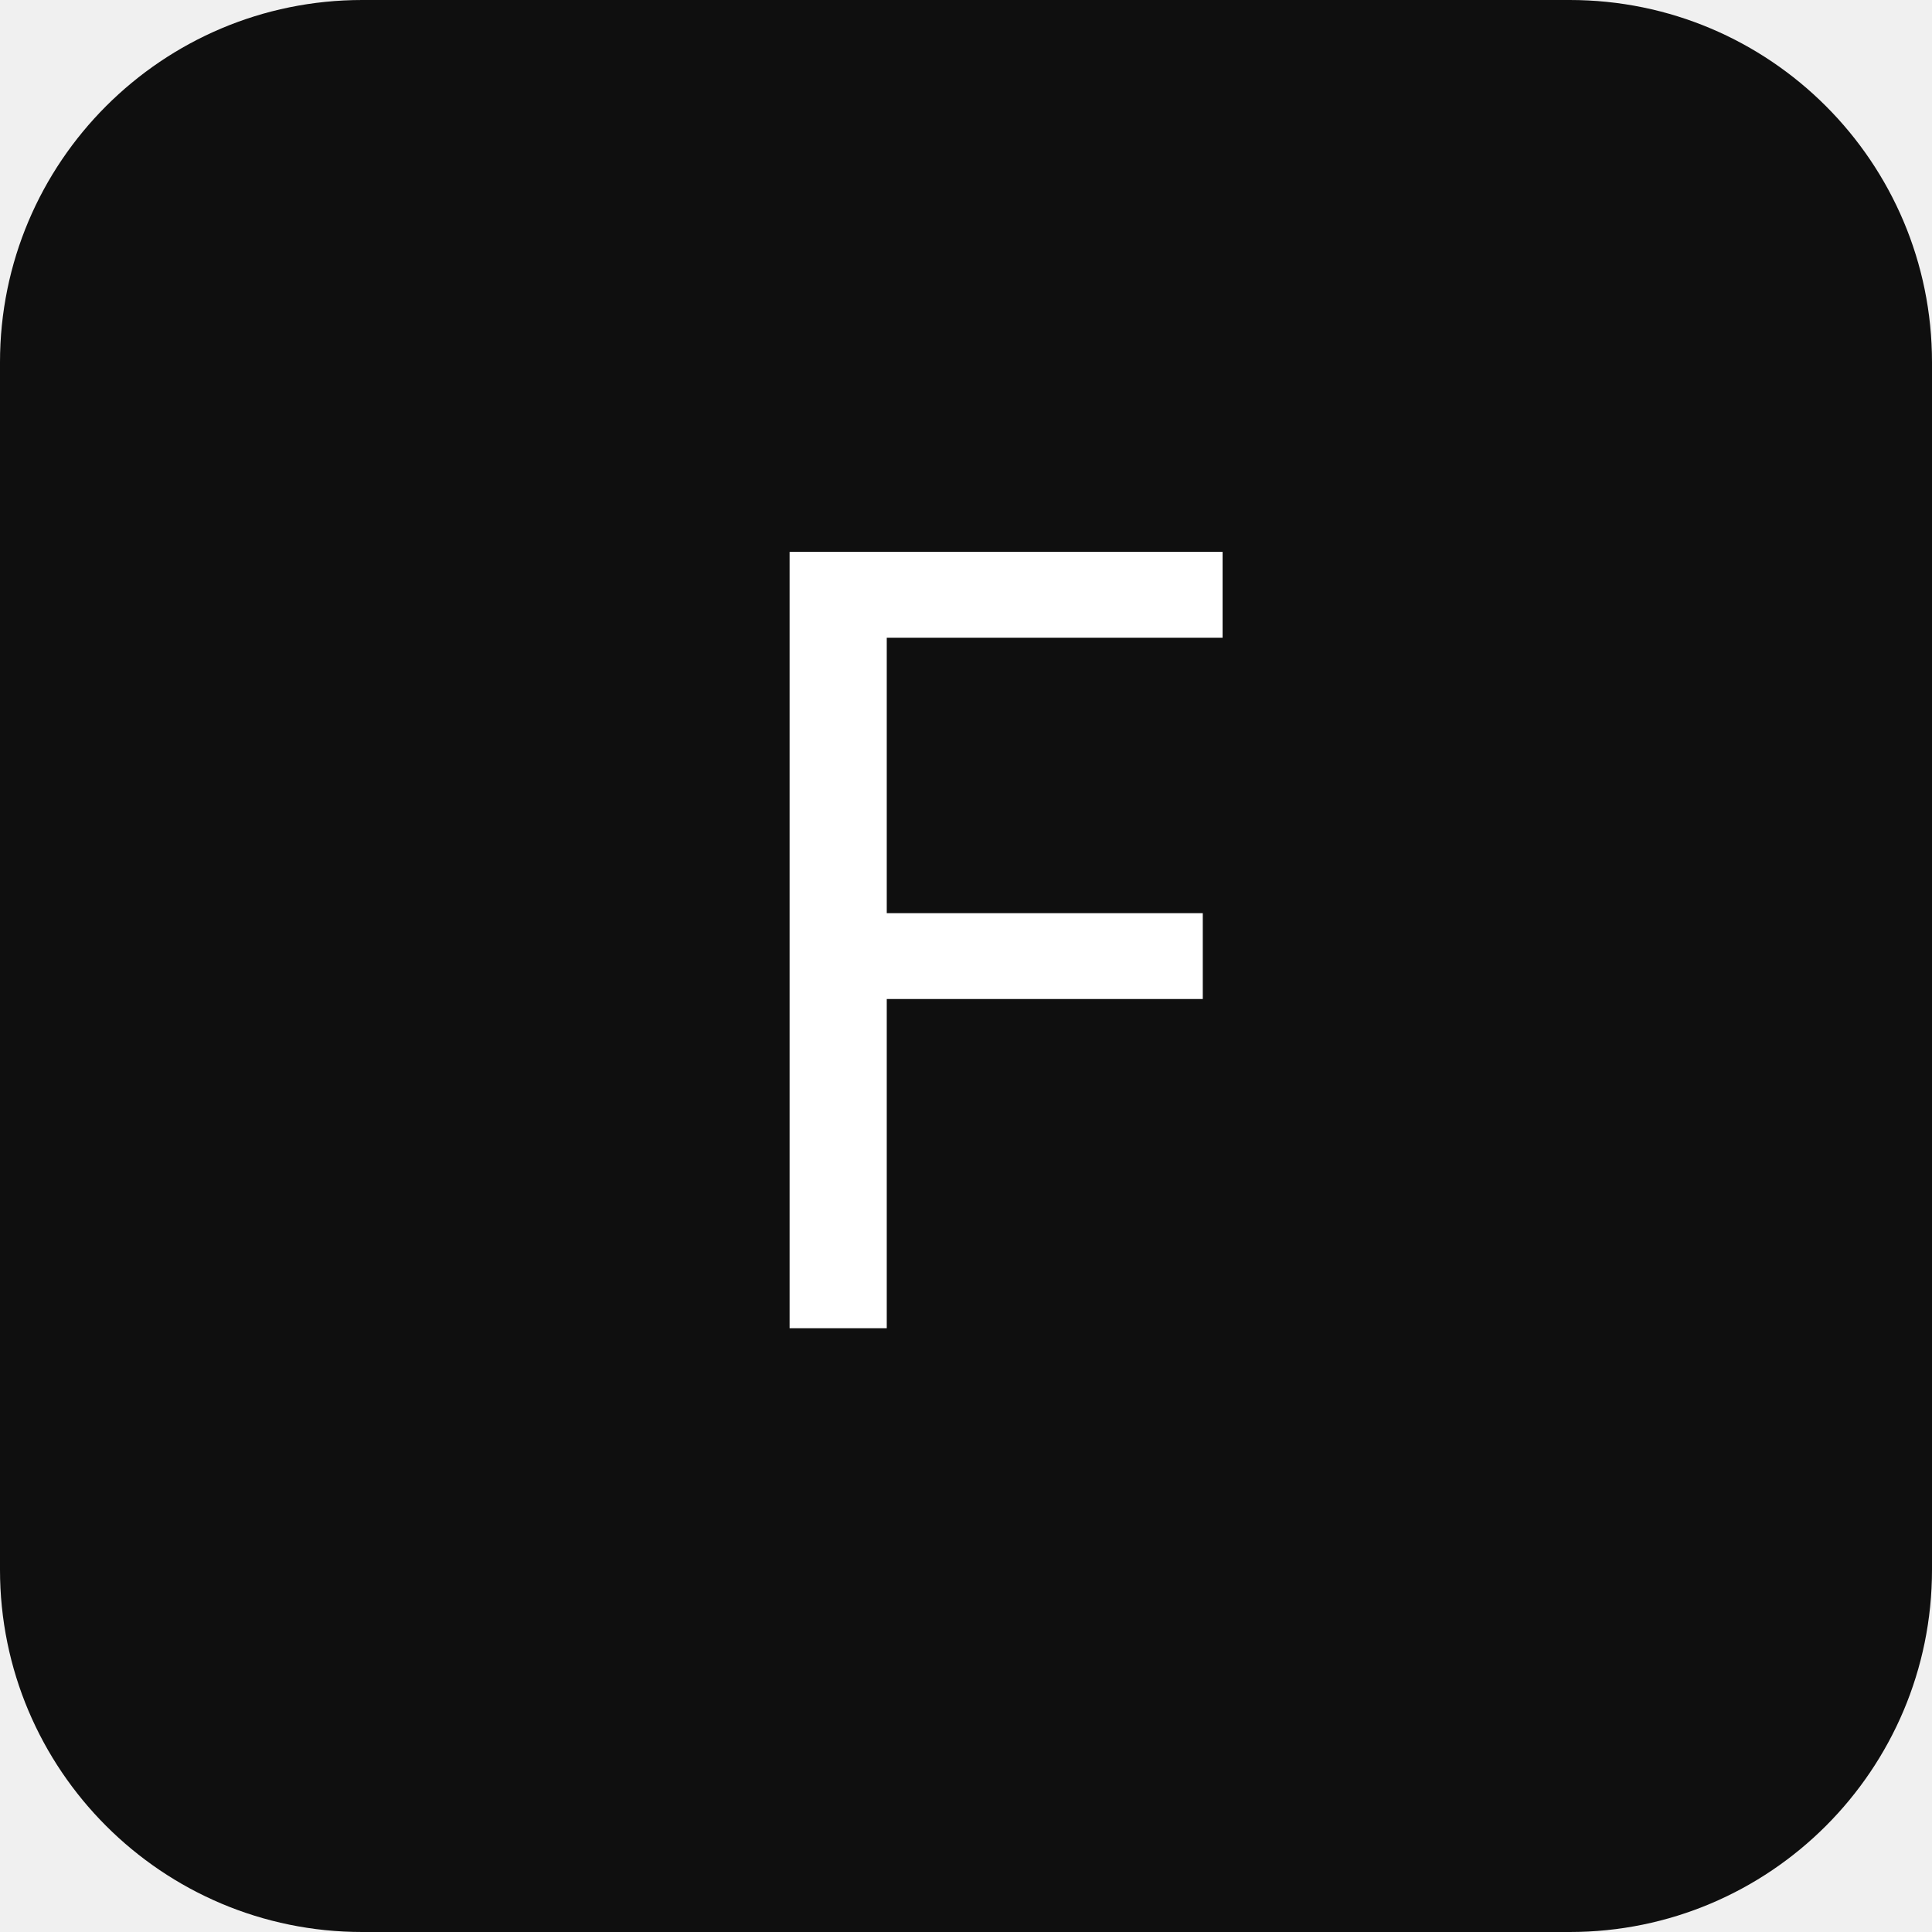
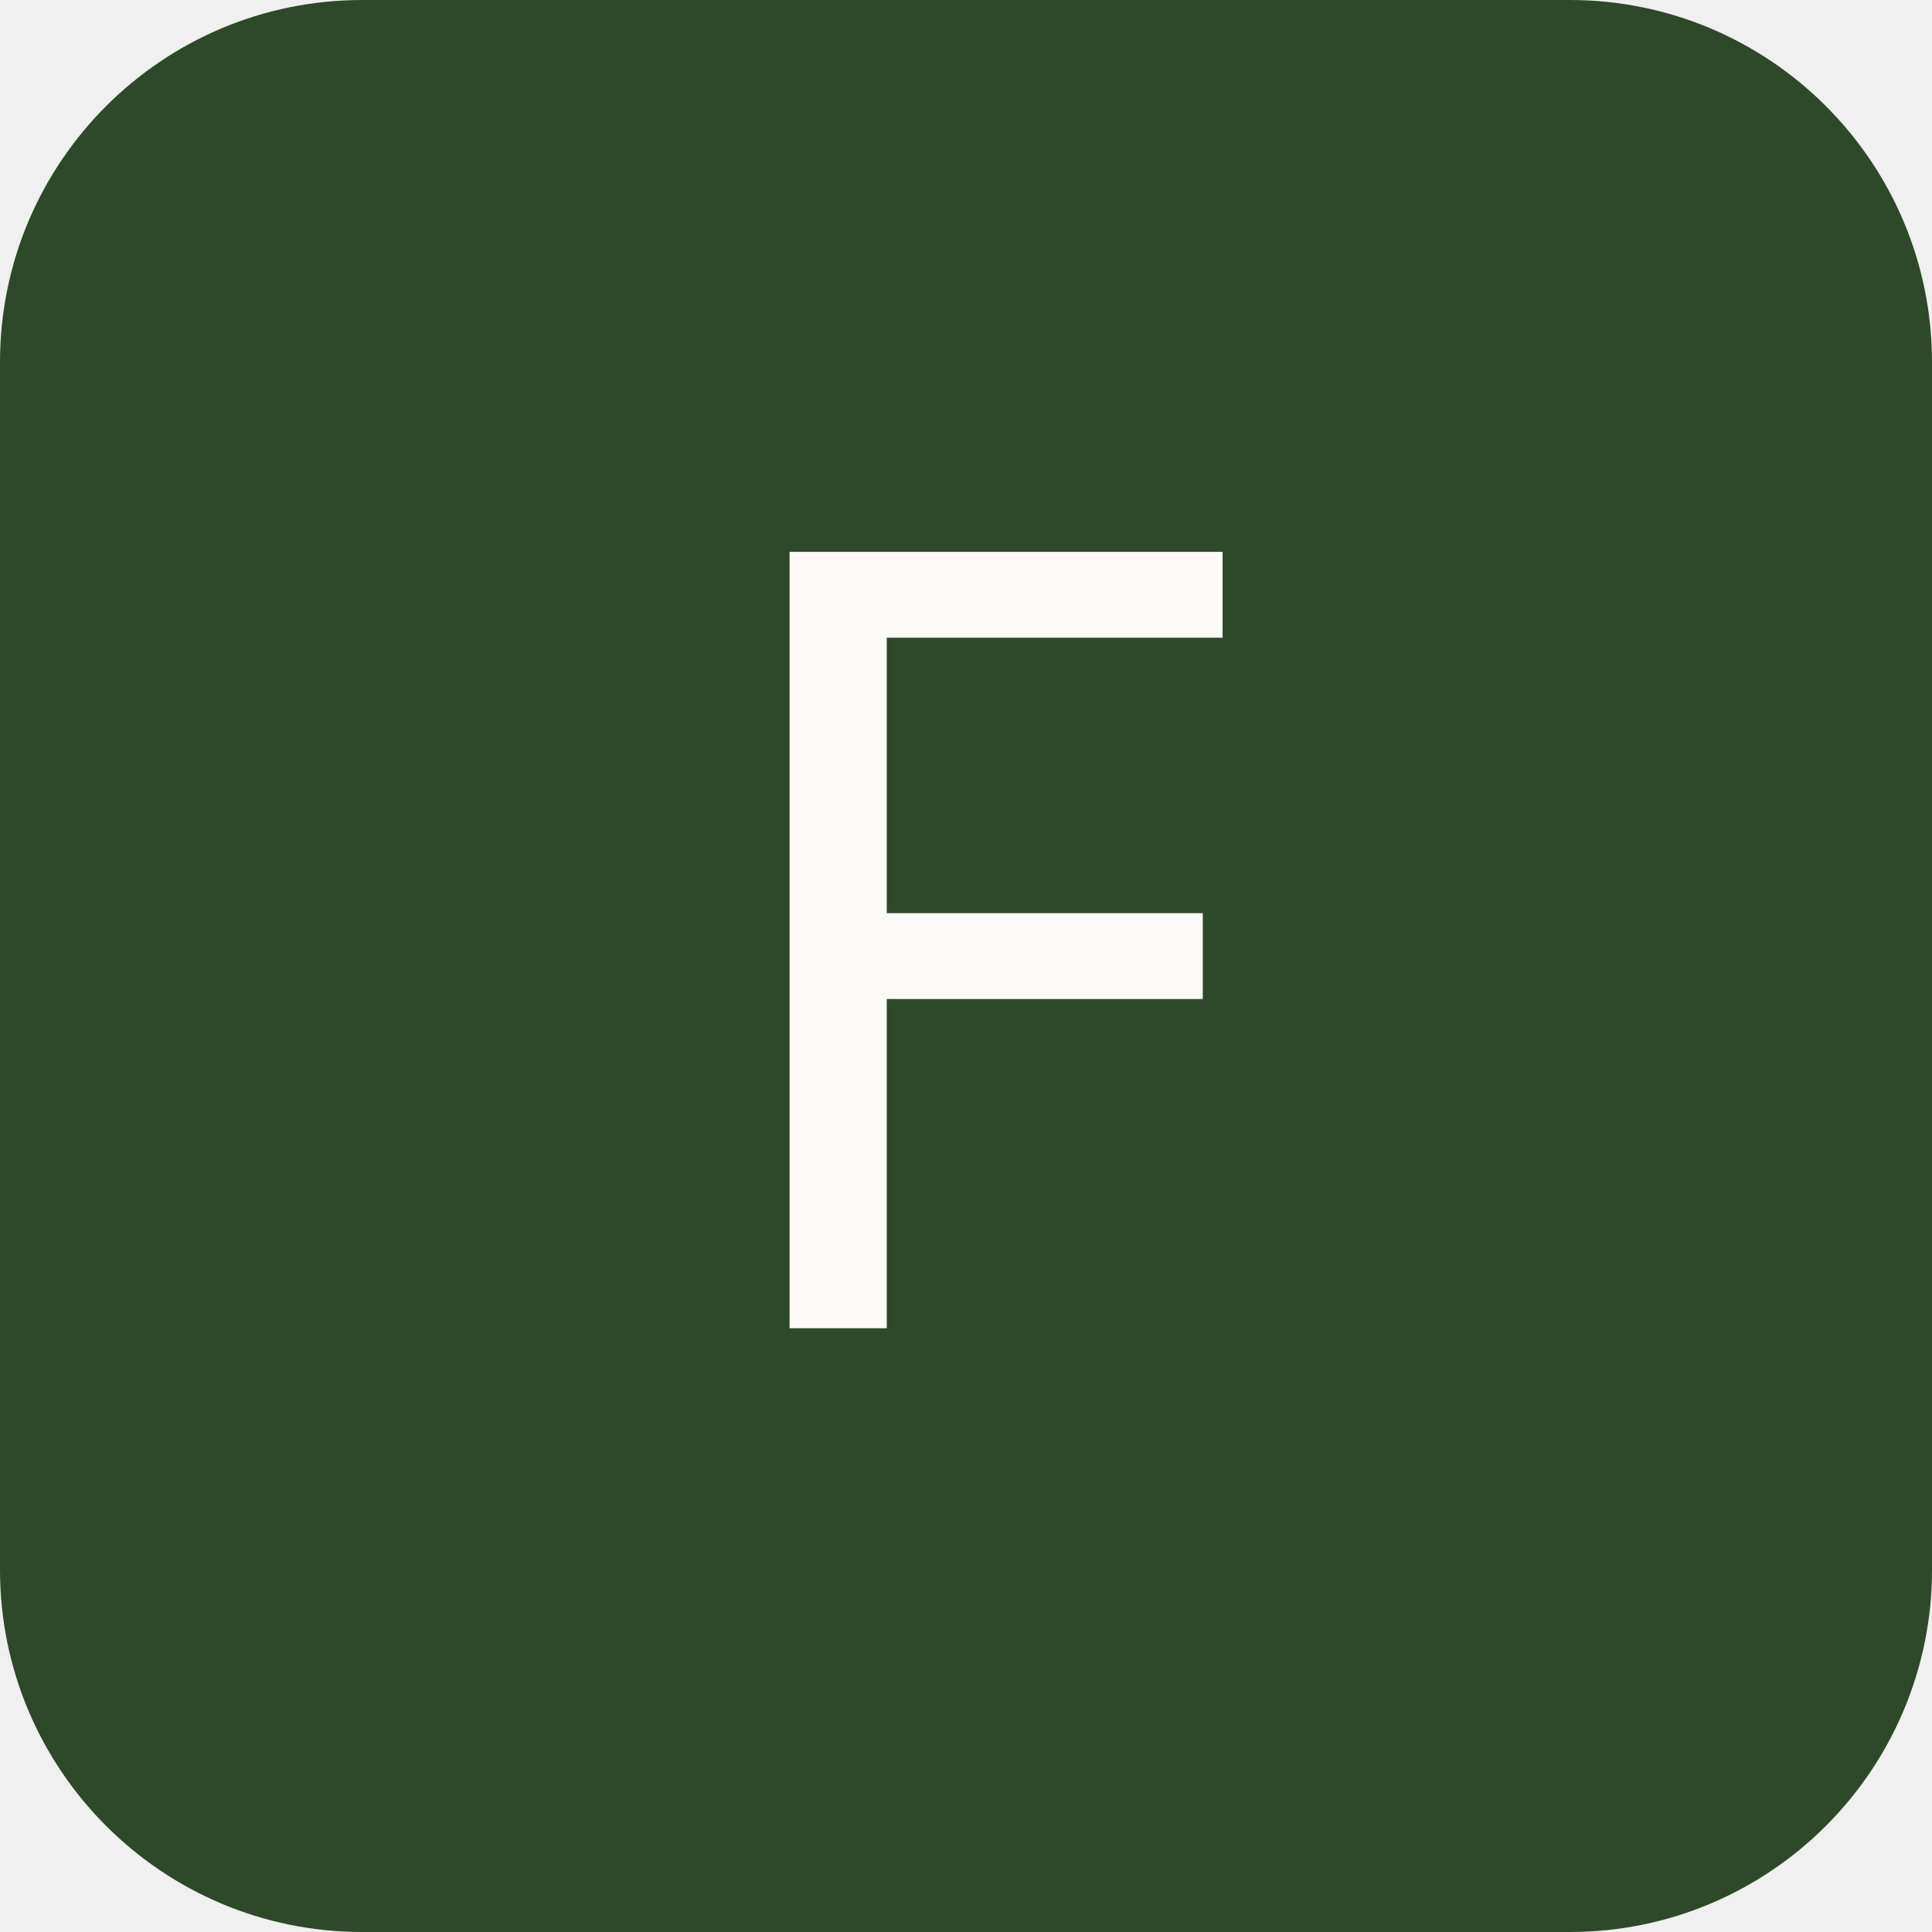
<svg xmlns="http://www.w3.org/2000/svg" viewBox="0 0 32 32">
-   <rect width="32" height="32" rx="6" fill="#0f0f0f" />
-   <text x="16" y="22" font-family="sans-serif" font-size="18" font-weight="300" fill="#ffffff" text-anchor="middle">F</text>
+   <rect width="32" height="32" rx="6" fill="#2e4929" />
+   <text x="16" y="22" font-family="sans-serif" font-size="18" font-weight="300" fill="#fbfaf6" text-anchor="middle">F</text>
</svg>
